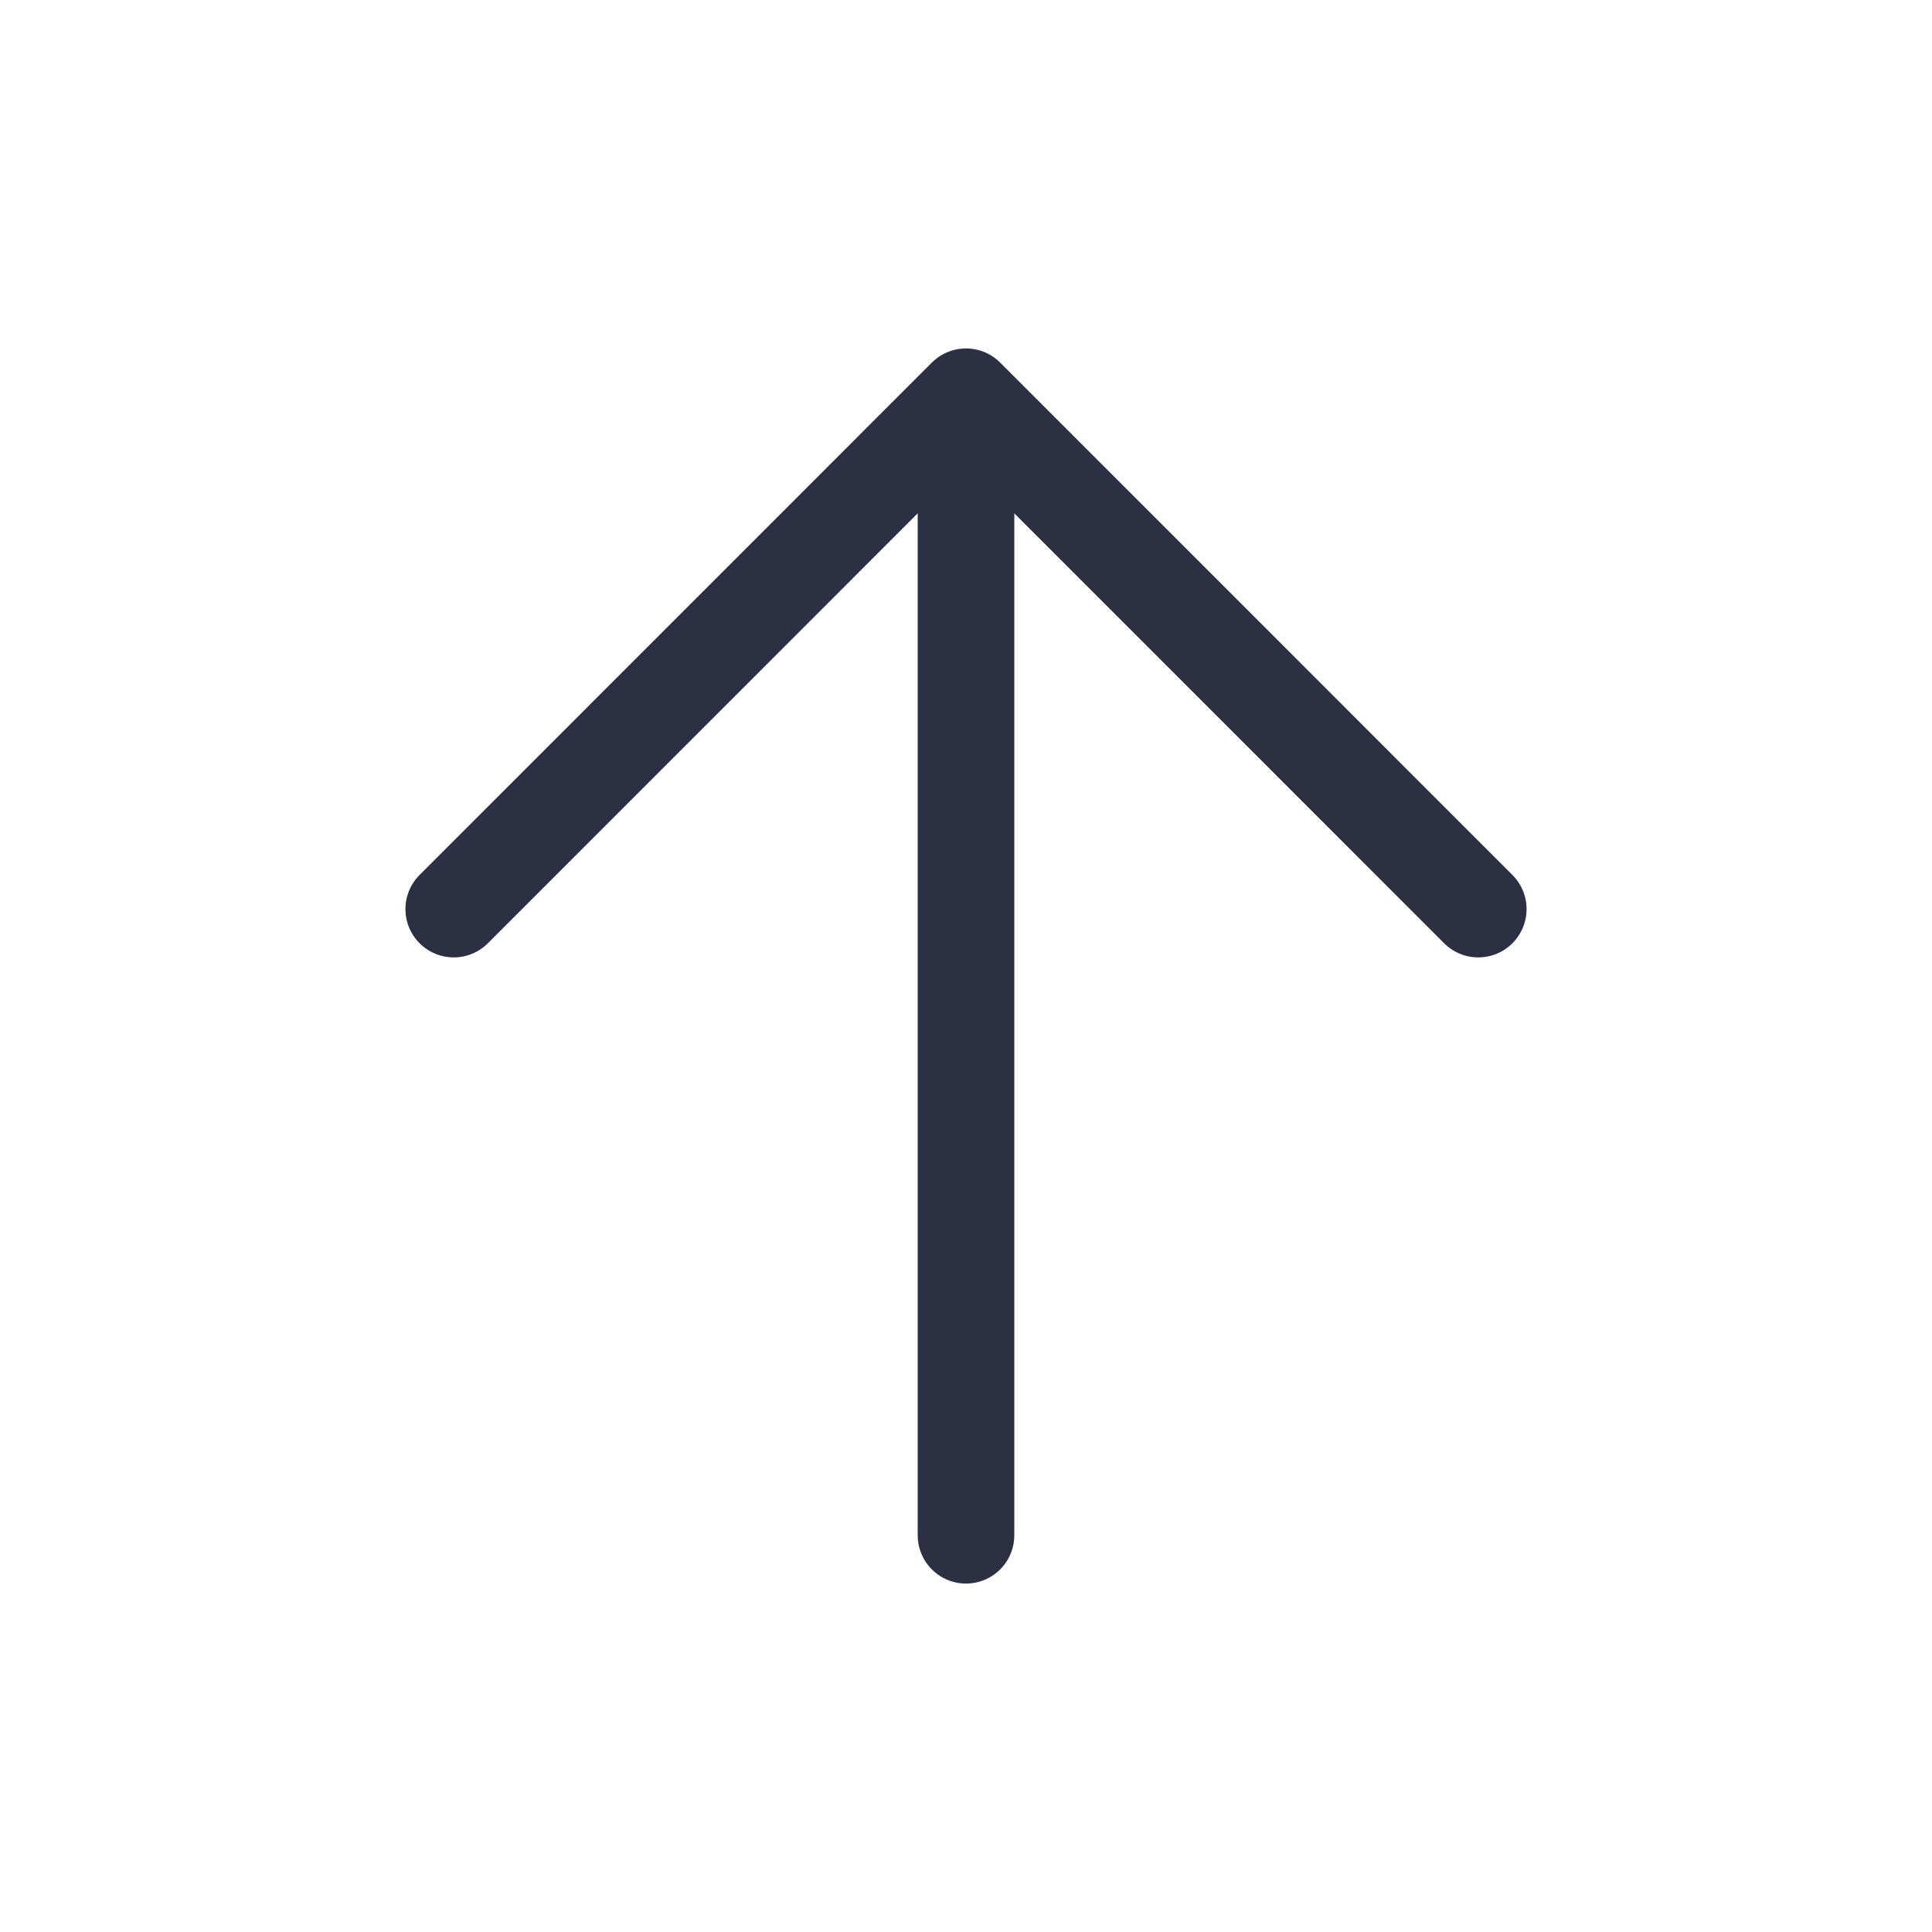
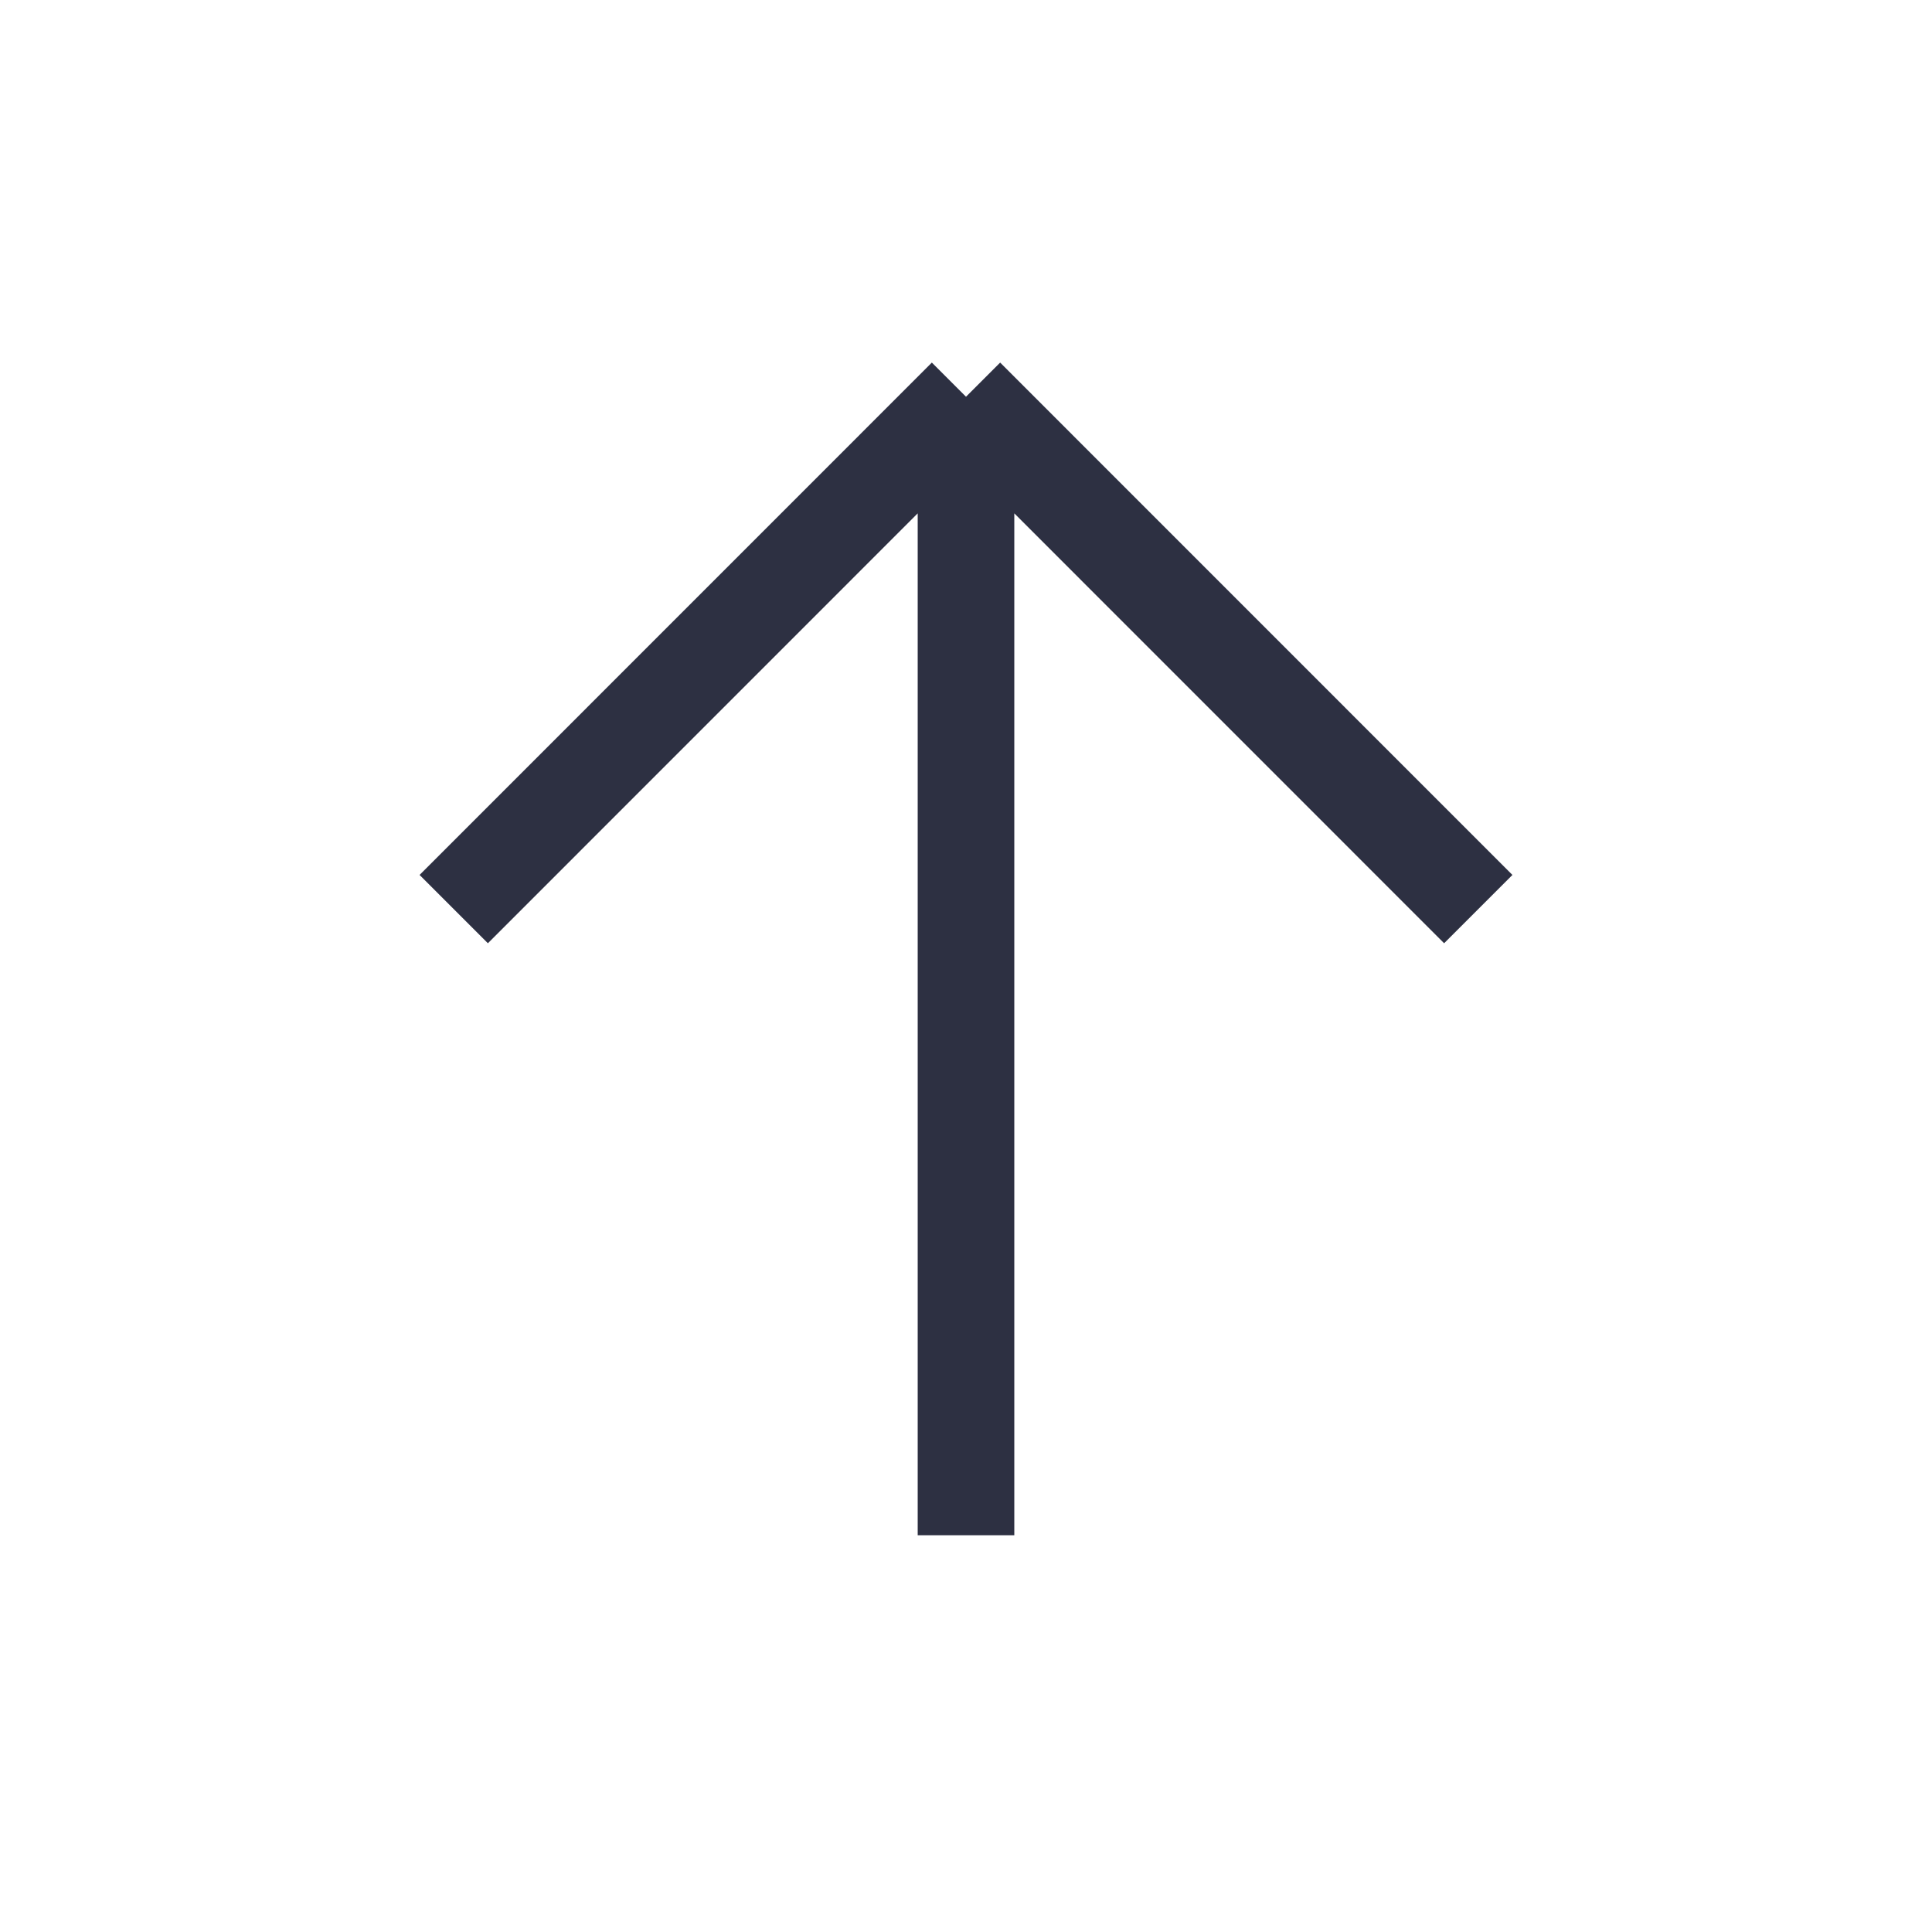
<svg xmlns="http://www.w3.org/2000/svg" width="20" height="20" viewBox="0 0 20 20" fill="none">
-   <path d="M10 15.893V4.107m0 0L4.697 9.411M10 4.107l5.303 5.304" stroke="#2D3042" stroke-linecap="round" stroke-linejoin="round" />
+   <path d="M10 15.893V4.107m0 0L4.697 9.411M10 4.107l5.303 5.304" stroke="#2D3042" strokeLinecap="round" strokeLinejoin="round" />
</svg>
